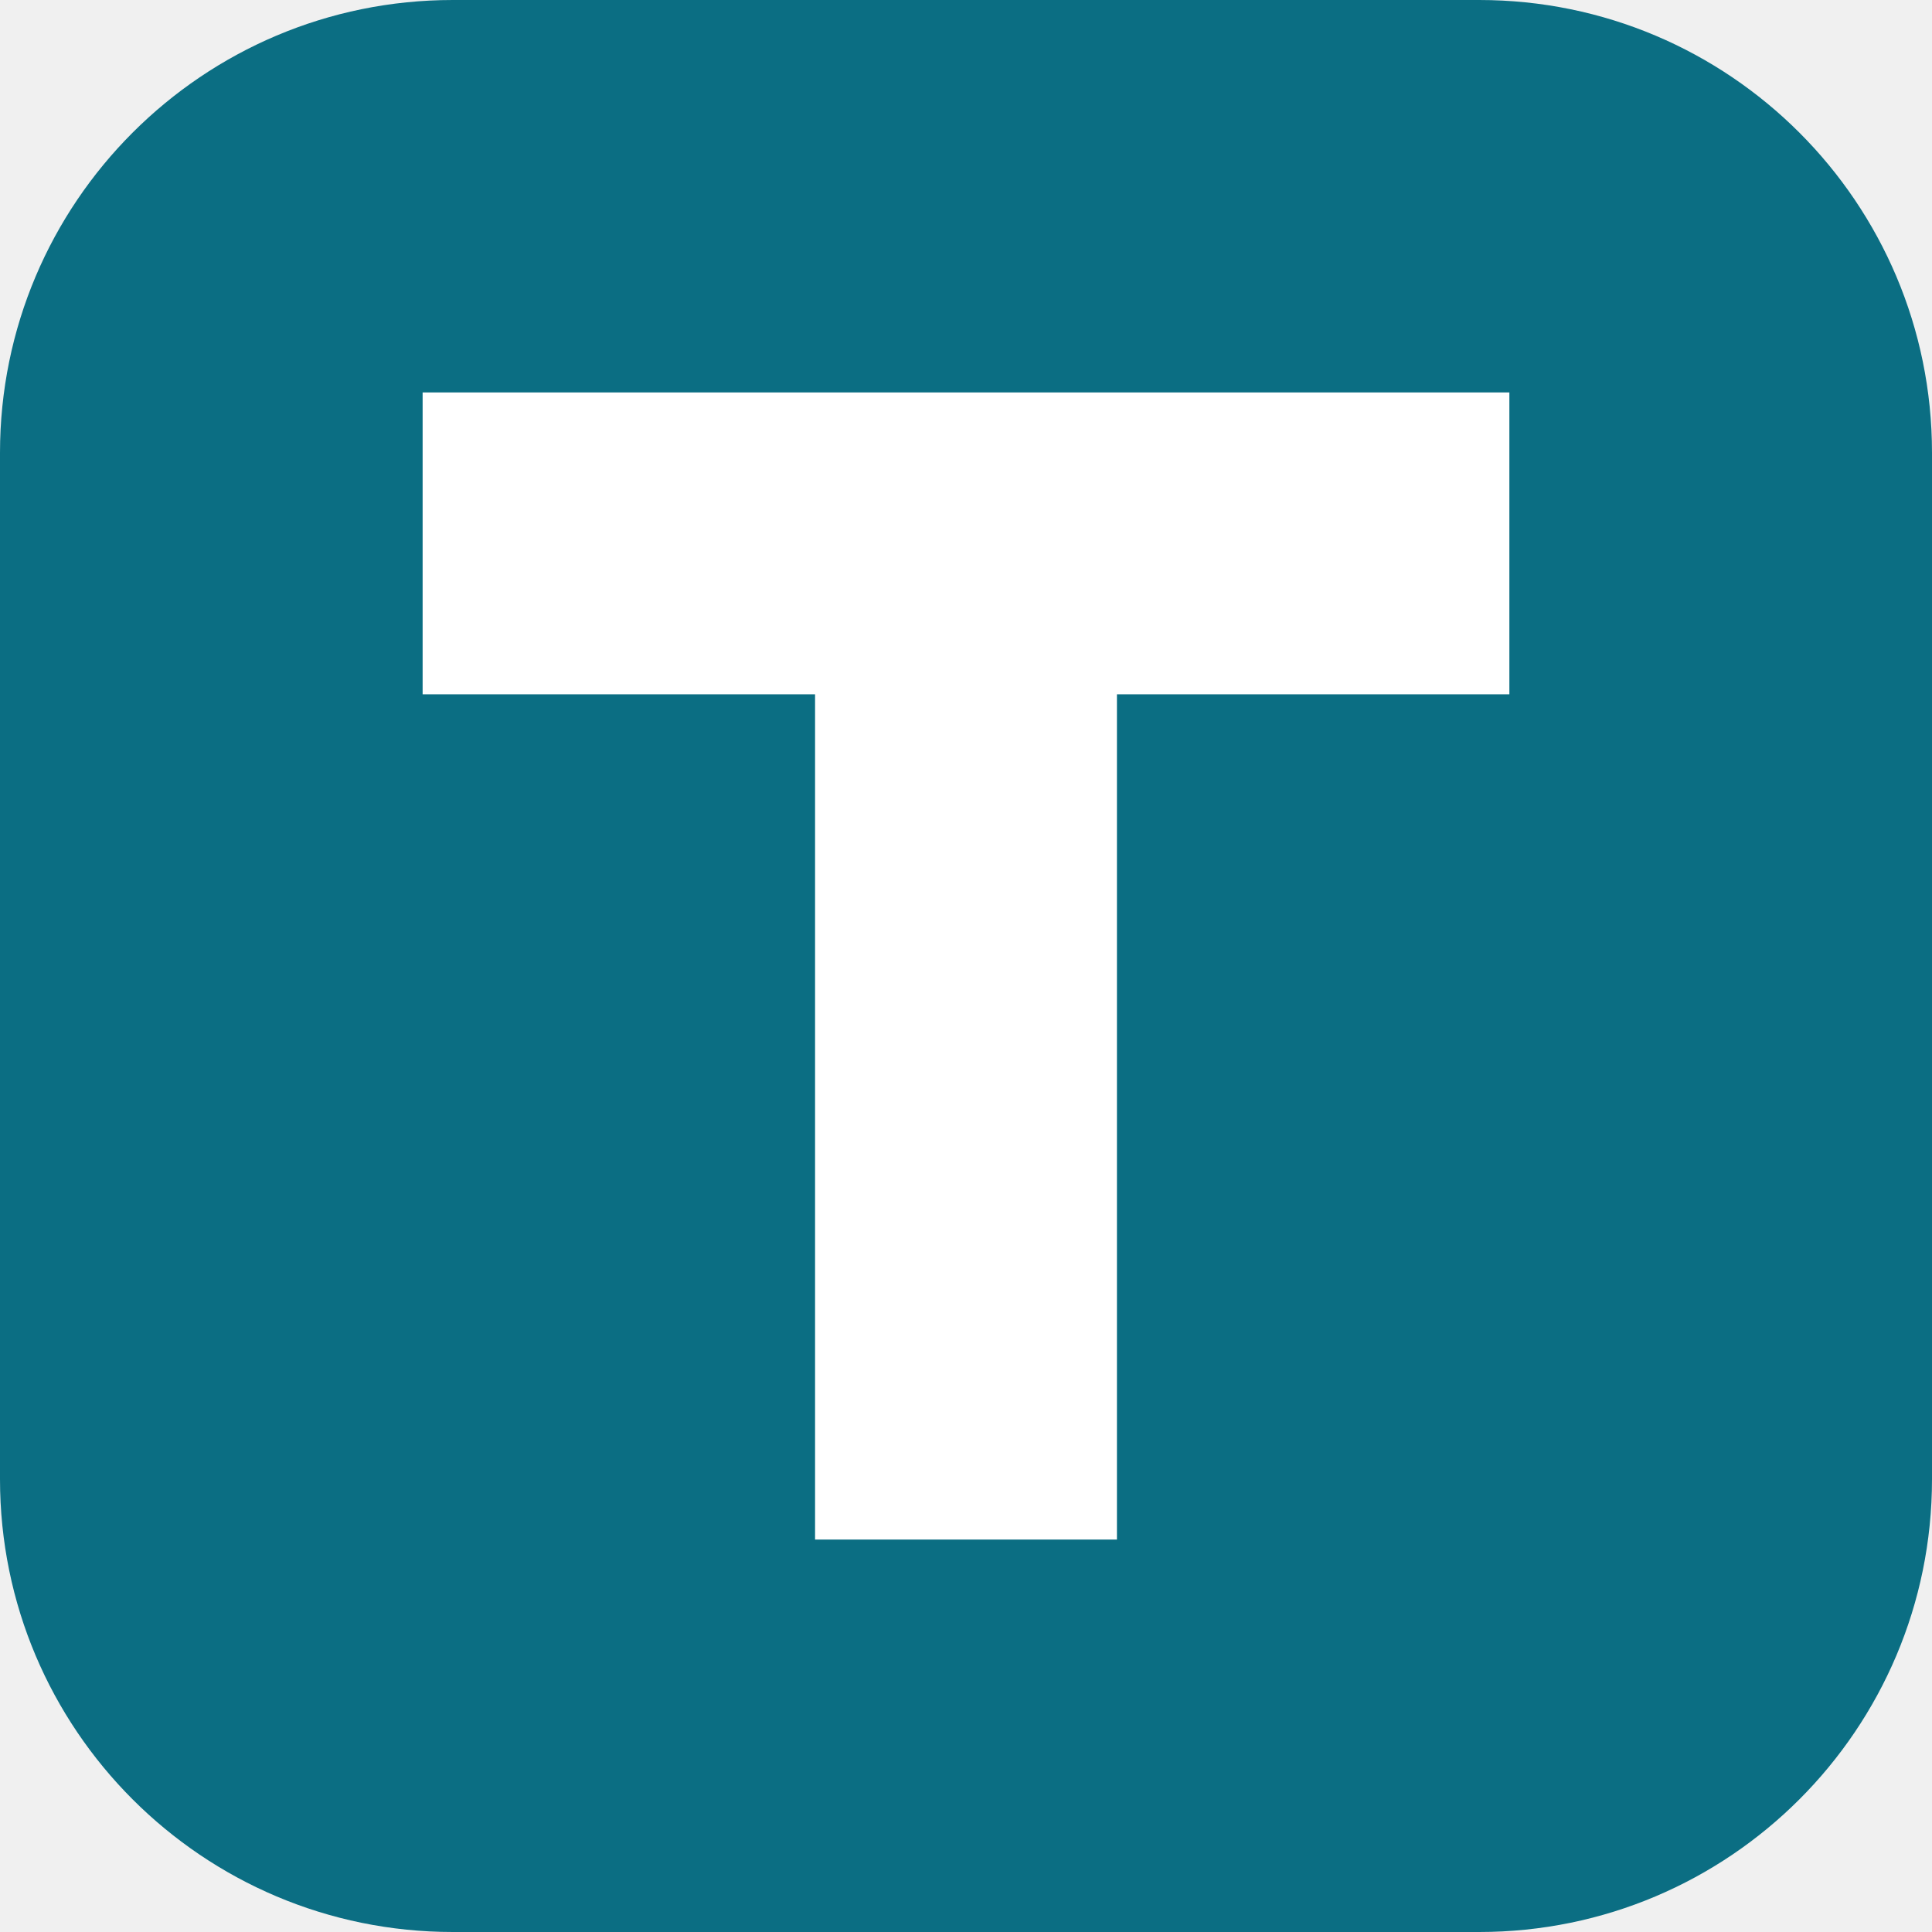
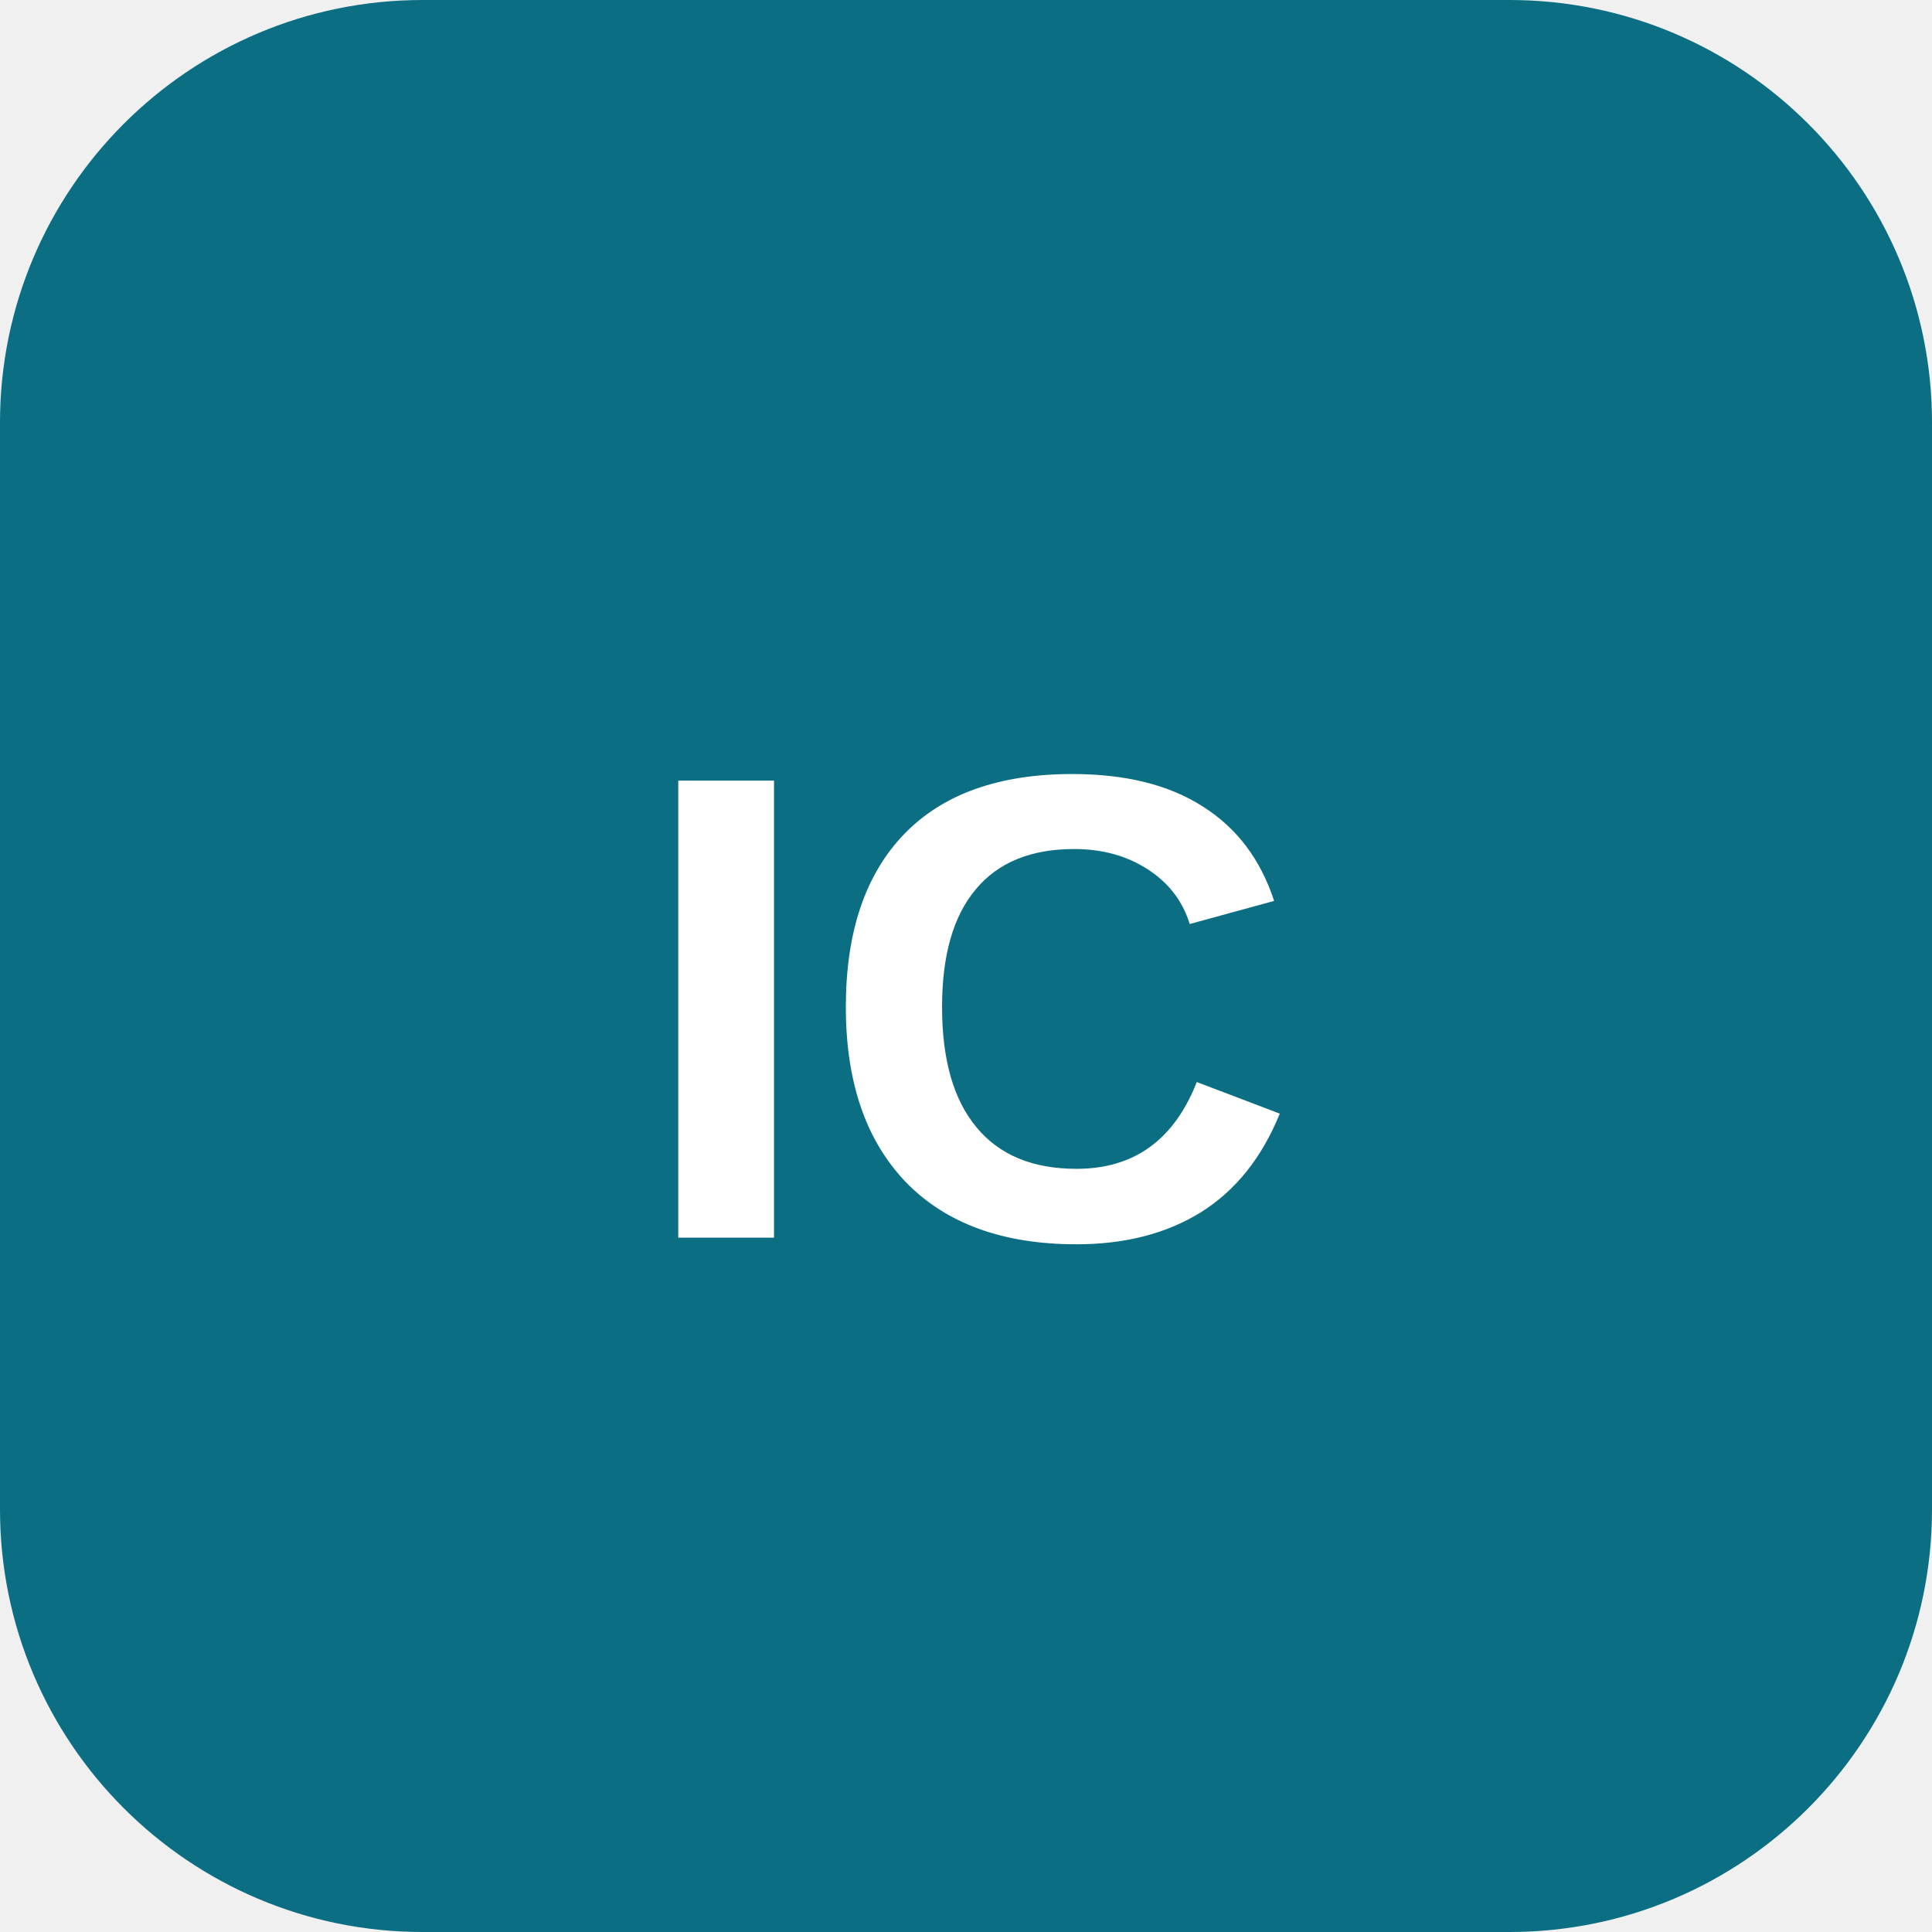
- <svg xmlns="http://www.w3.org/2000/svg" viewBox="0 0 64 64" role="img" aria-label="T icon">
-   <rect width="64" height="64" rx="15" fill="#0b6e83" />
-   <path d="M14 13h36v10H37v28H27V23H14z" fill="#fff" />
+ <svg xmlns="http://www.w3.org/2000/svg" viewBox="0 0 64 64">
+   <rect width="64" height="64" rx="14" fill="#0b6e83" />
+   <text x="32" y="41" font-family="Arial,sans-serif" font-size="22" font-weight="700" text-anchor="middle" fill="#fff">IC</text>
</svg>
